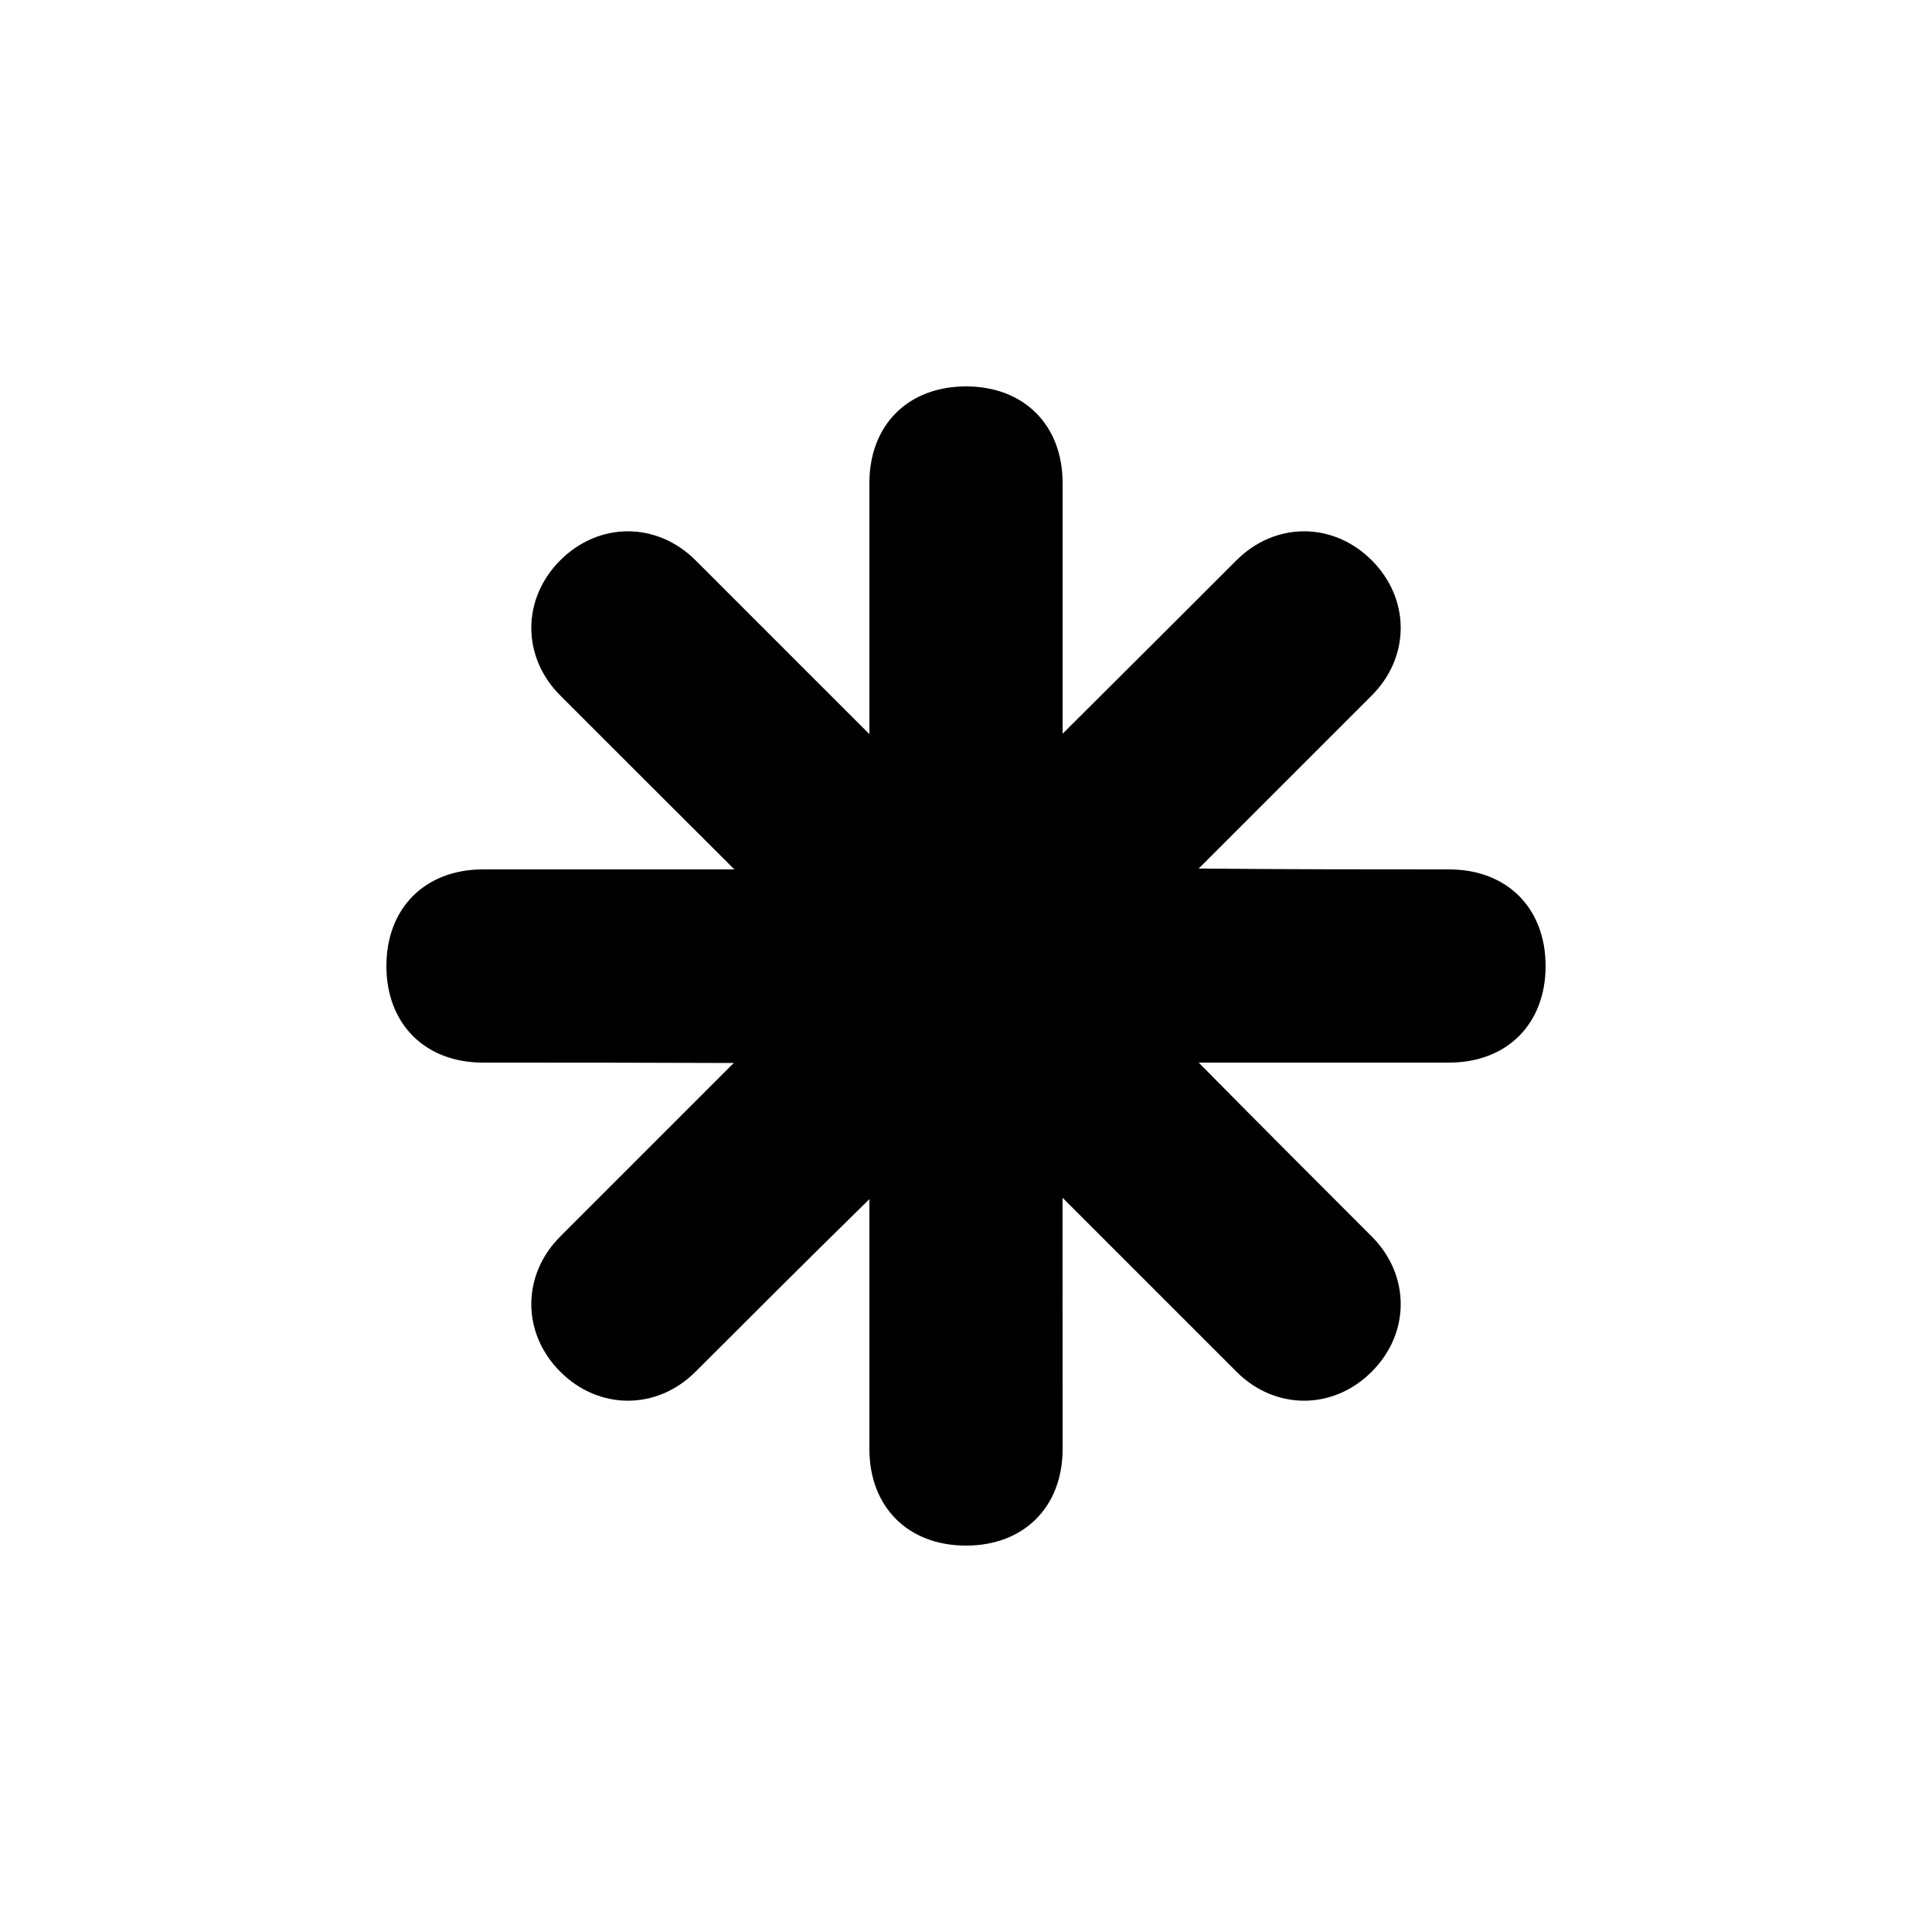
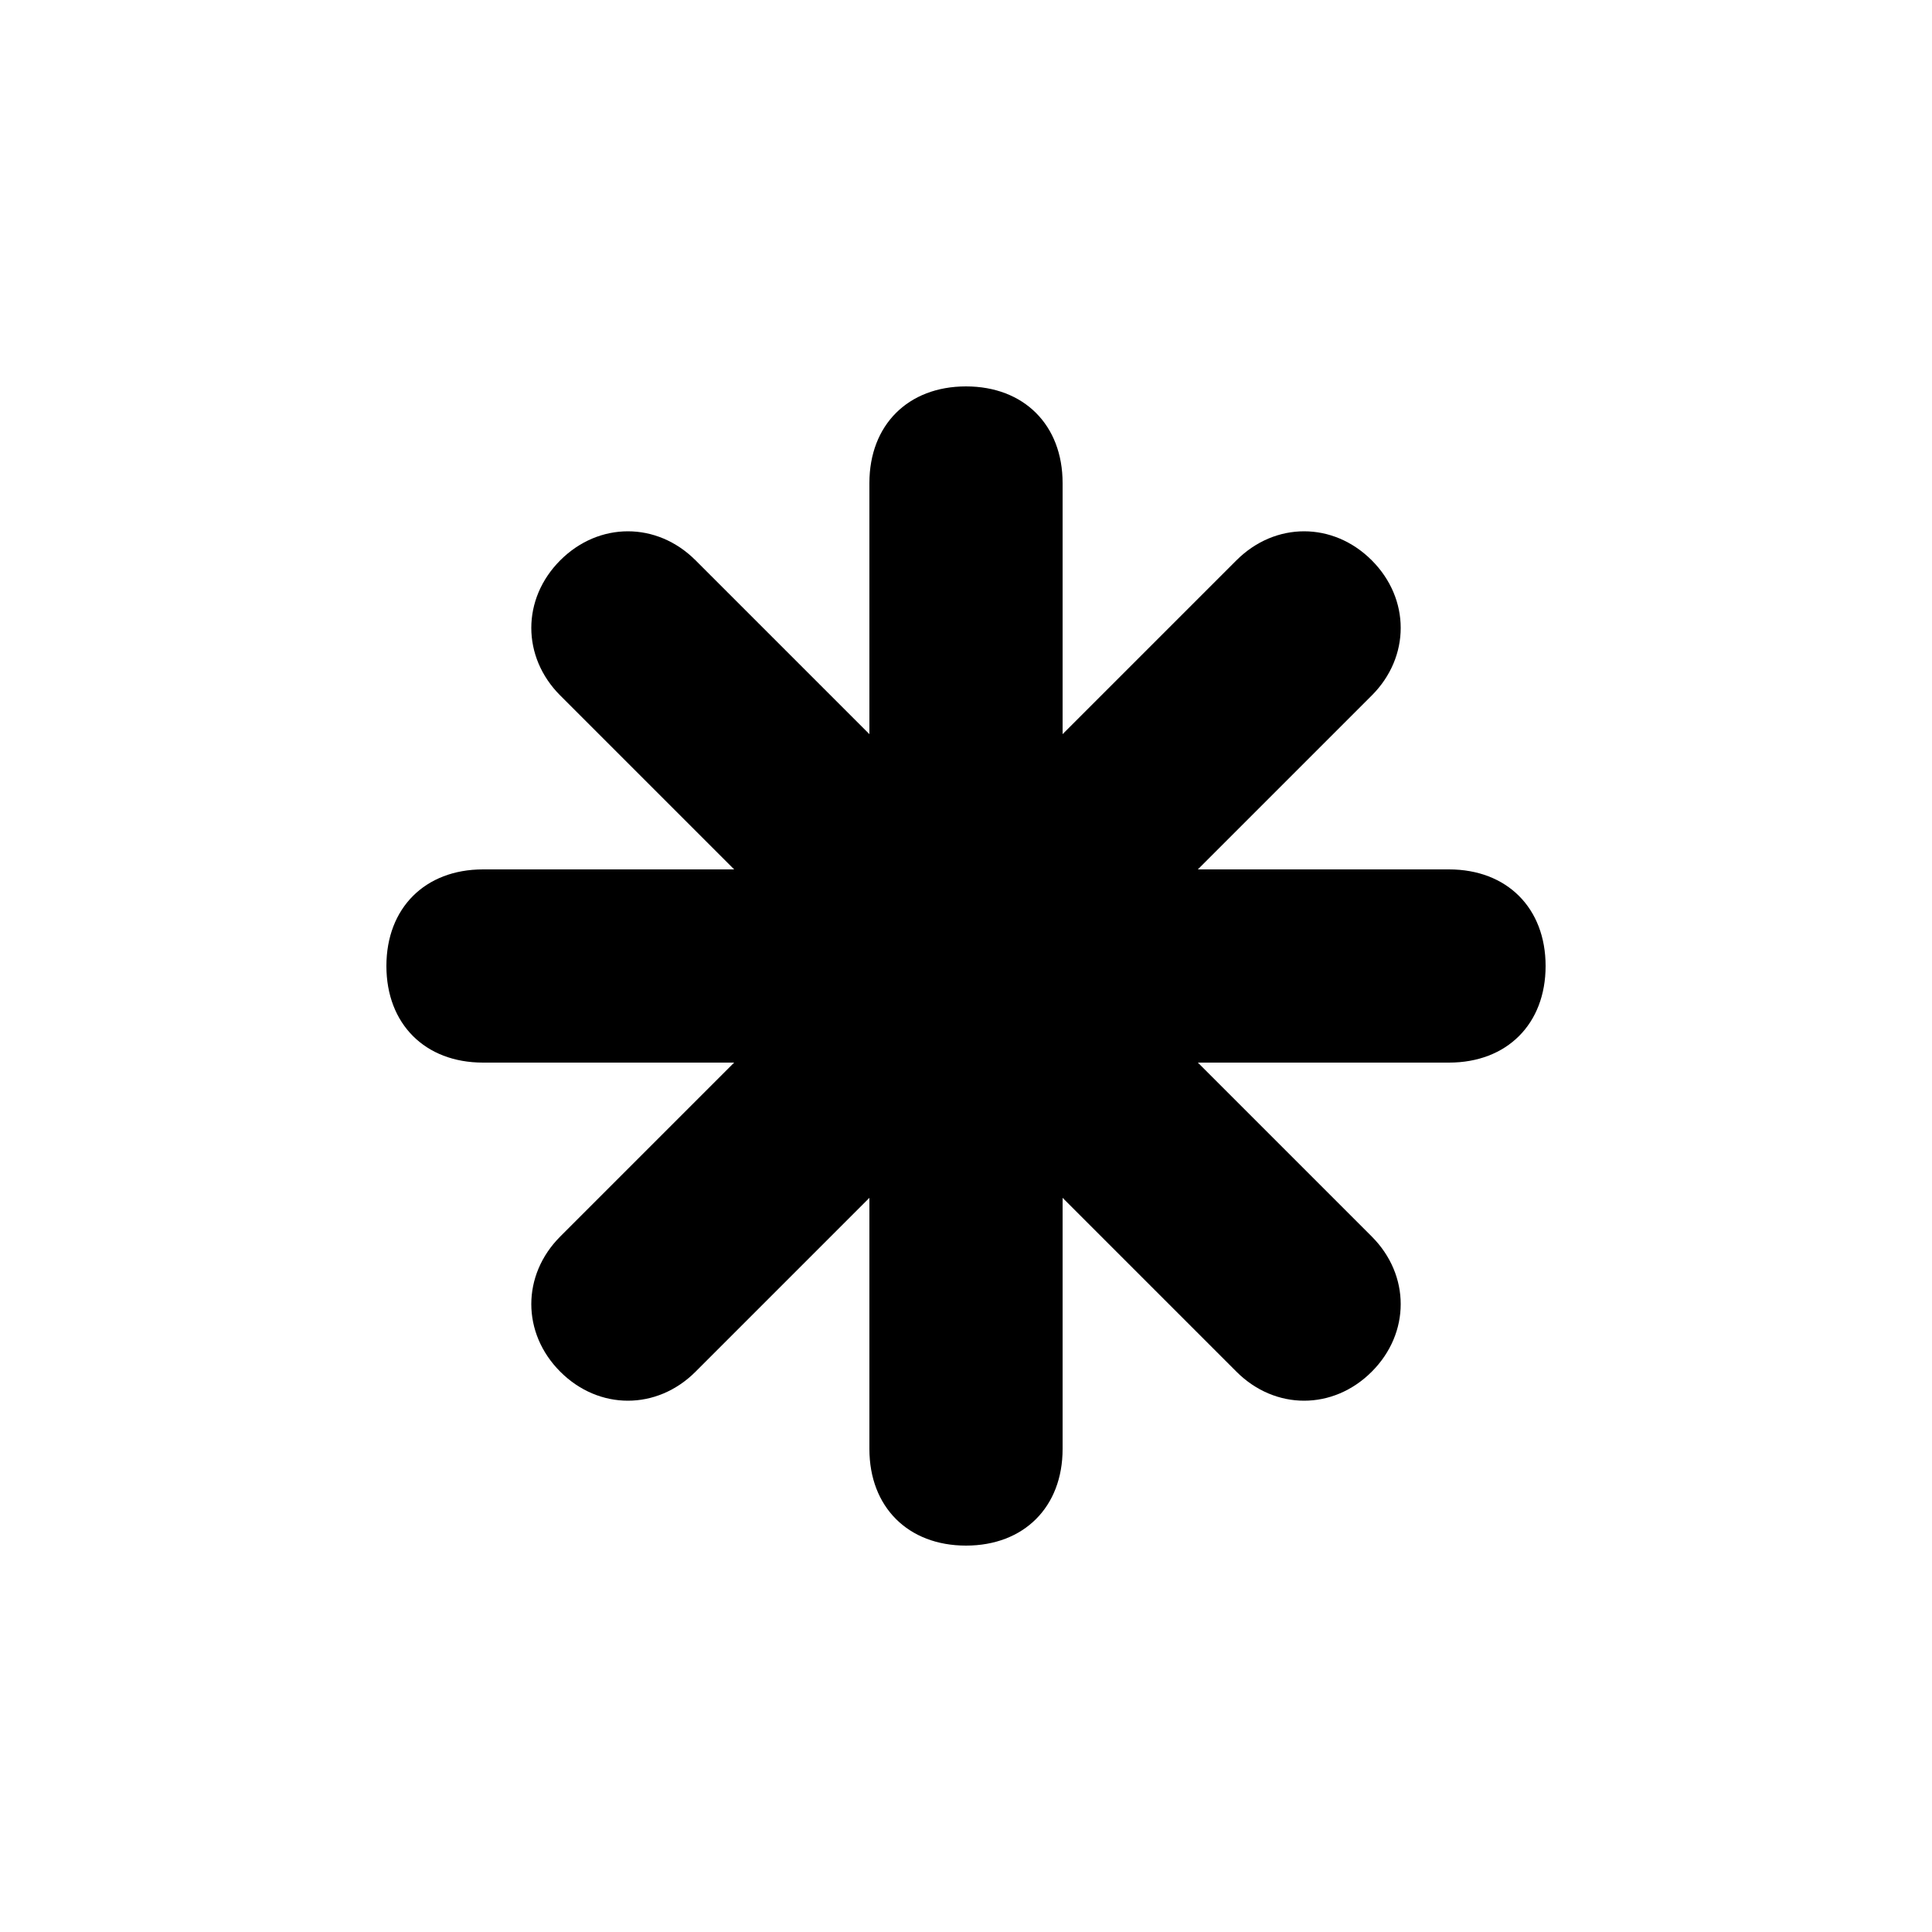
<svg xmlns="http://www.w3.org/2000/svg" version="1.1" viewBox="0 0 100 100">
-   <path stroke="#000000" stroke-width="0" stroke-linejoin="round" stroke-linecap="round" fill="#000000" d="M 45 38 C 45 33.223 45 28.9 45 25 C 45 22 47 20 50 20 C 53 20 55 22 55 25 C 55 28.893 55 33.208 55 37.978 C 58.411 34.589 61.414 31.586 64 29 C 66 27 69 27 71 29 C 73 31 73 34 71 36 C 68.441 38.559 65.473 41.527 62.044 44.956 C 66.763 45 71.093 45 75 45 C 78 45 80 47 80 50 C 80 53 78 55 75 55 C 71.113 55 66.807 55 62.044 55 C 65.442 58.442 68.428 61.428 71 64 C 73 66 73 69 71 71 C 69 73 66 73 64 71 C 61.428 68.428 58.442 65.442 54.997 61.997 C 55 66.748 55 71.087 55 75 C 55 78 53 80 50 80 C 47 80 45 78 45 75 C 45 71.12 45 66.821 45 62.066 C 41.574 65.426 38.579 68.421 36 71 C 34 73 31 73 29 71 C 27 69 27 66 29 64 C 31.565 61.435 34.542 58.458 37.98 55.02 C 33.266 55 28.92 55 25 55 C 22 55 20 53 20 50 C 20 47 22 45 25 45 C 28.904 45 33.23 45 38.012 45 C 34.59 41.59 31.586 38.586 29 36 C 27 34 27 31 29 29 C 31 27 34 27 36 29 C 38.558 31.558 41.526 34.526 44.956 37.956 Z" />
+   <path stroke="#000000" stroke-width="0" stroke-linejoin="round" stroke-linecap="round" fill="#000000" d="M 45 38 C 45 33 45 29 45 25 C 45 22 47 20 50 20 C 53 20 55 22 55 25 C 55 29 55 33 55 38 C 58 35 61 32 64 29 C 66 27 69 27 71 29 C 73 31 73 34 71 36 C 68 39 65 42 62 45 C 67 45 71 45 75 45 C 78 45 80 47 80 50 C 80 53 78 55 75 55 C 71 55 67 55 62 55 C 65 58 68 61 71 64 C 73 66 73 69 71 71 C 69 73 66 73 64 71 C 61 68 58 65 55 62 C 55 67 55 71 55 75 C 55 78 53 80 50 80 C 47 80 45 78 45 75 C 45 71 45 67 45 62 C 42 65 39 68 36 71 C 34 73 31 73 29 71 C 27 69 27 66 29 64 C 32 61 35 58 38 55 C 33 55 29 55 25 55 C 22 55 20 53 20 50 C 20 47 22 45 25 45 C 29 45 33 45 38 45 C 35 42 32 39 29 36 C 27 34 27 31 29 29 C 31 27 34 27 36 29 C 39 32 42 35 45 38 Z" />
</svg>
